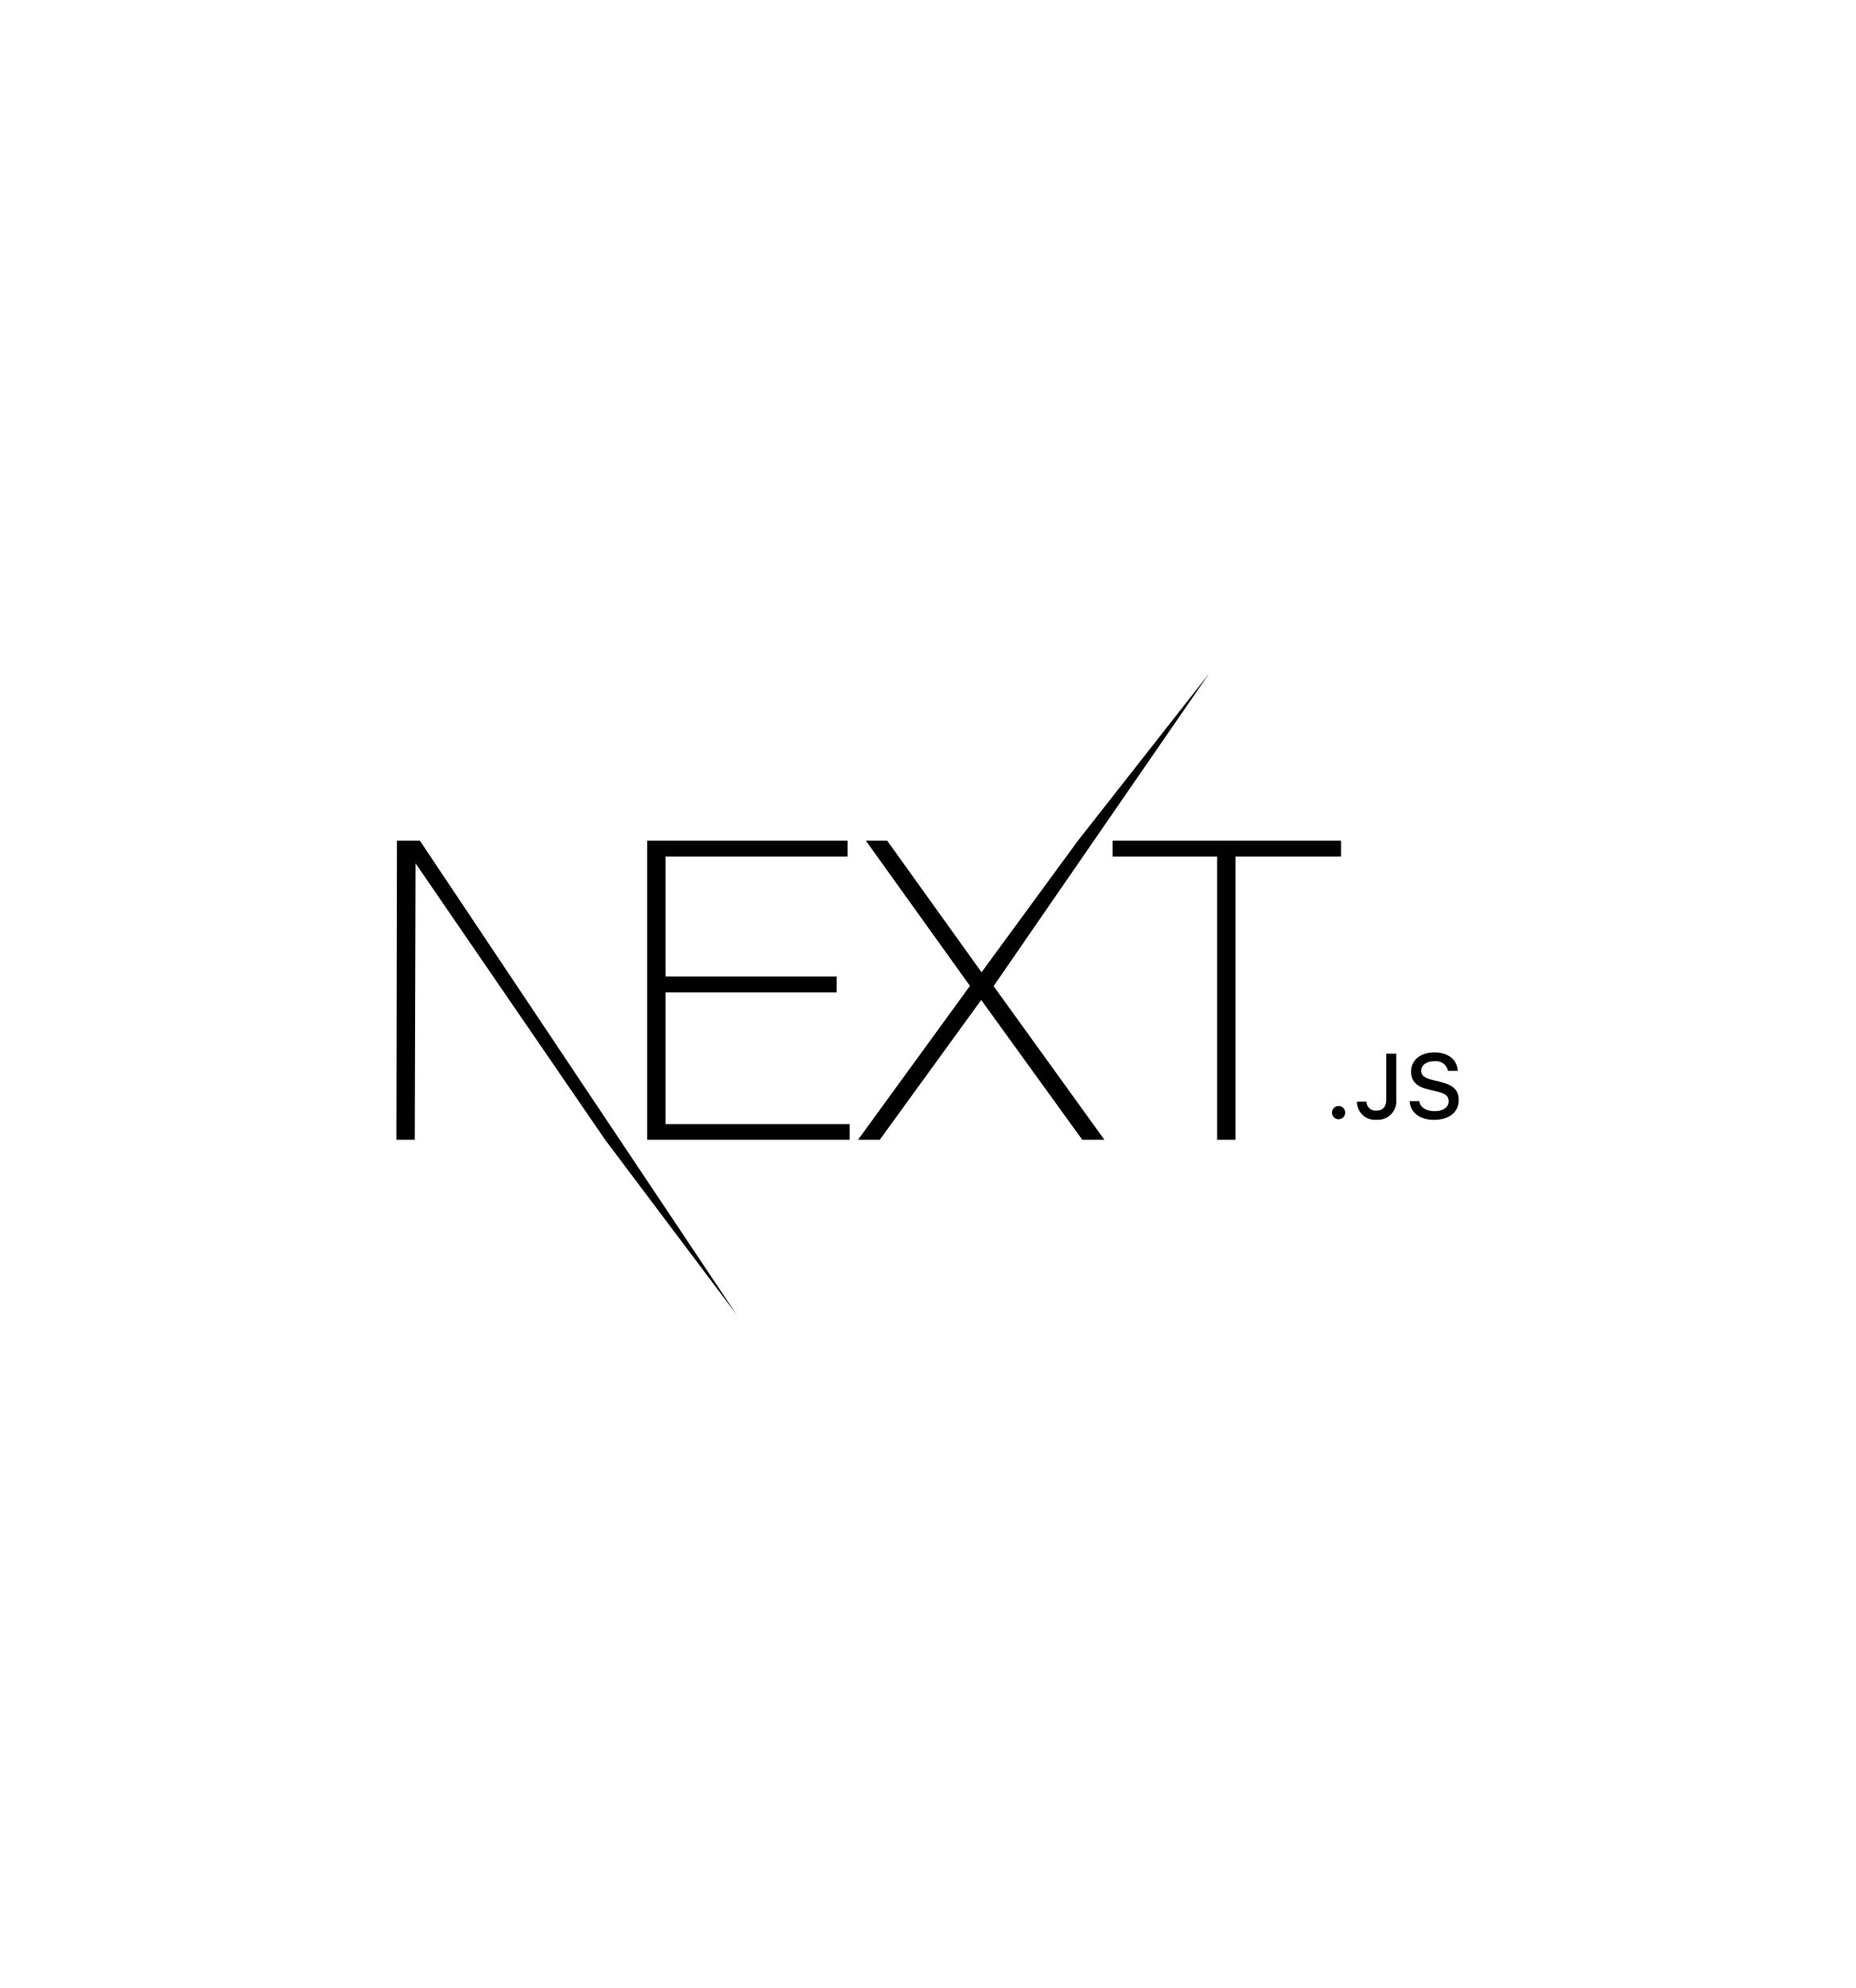
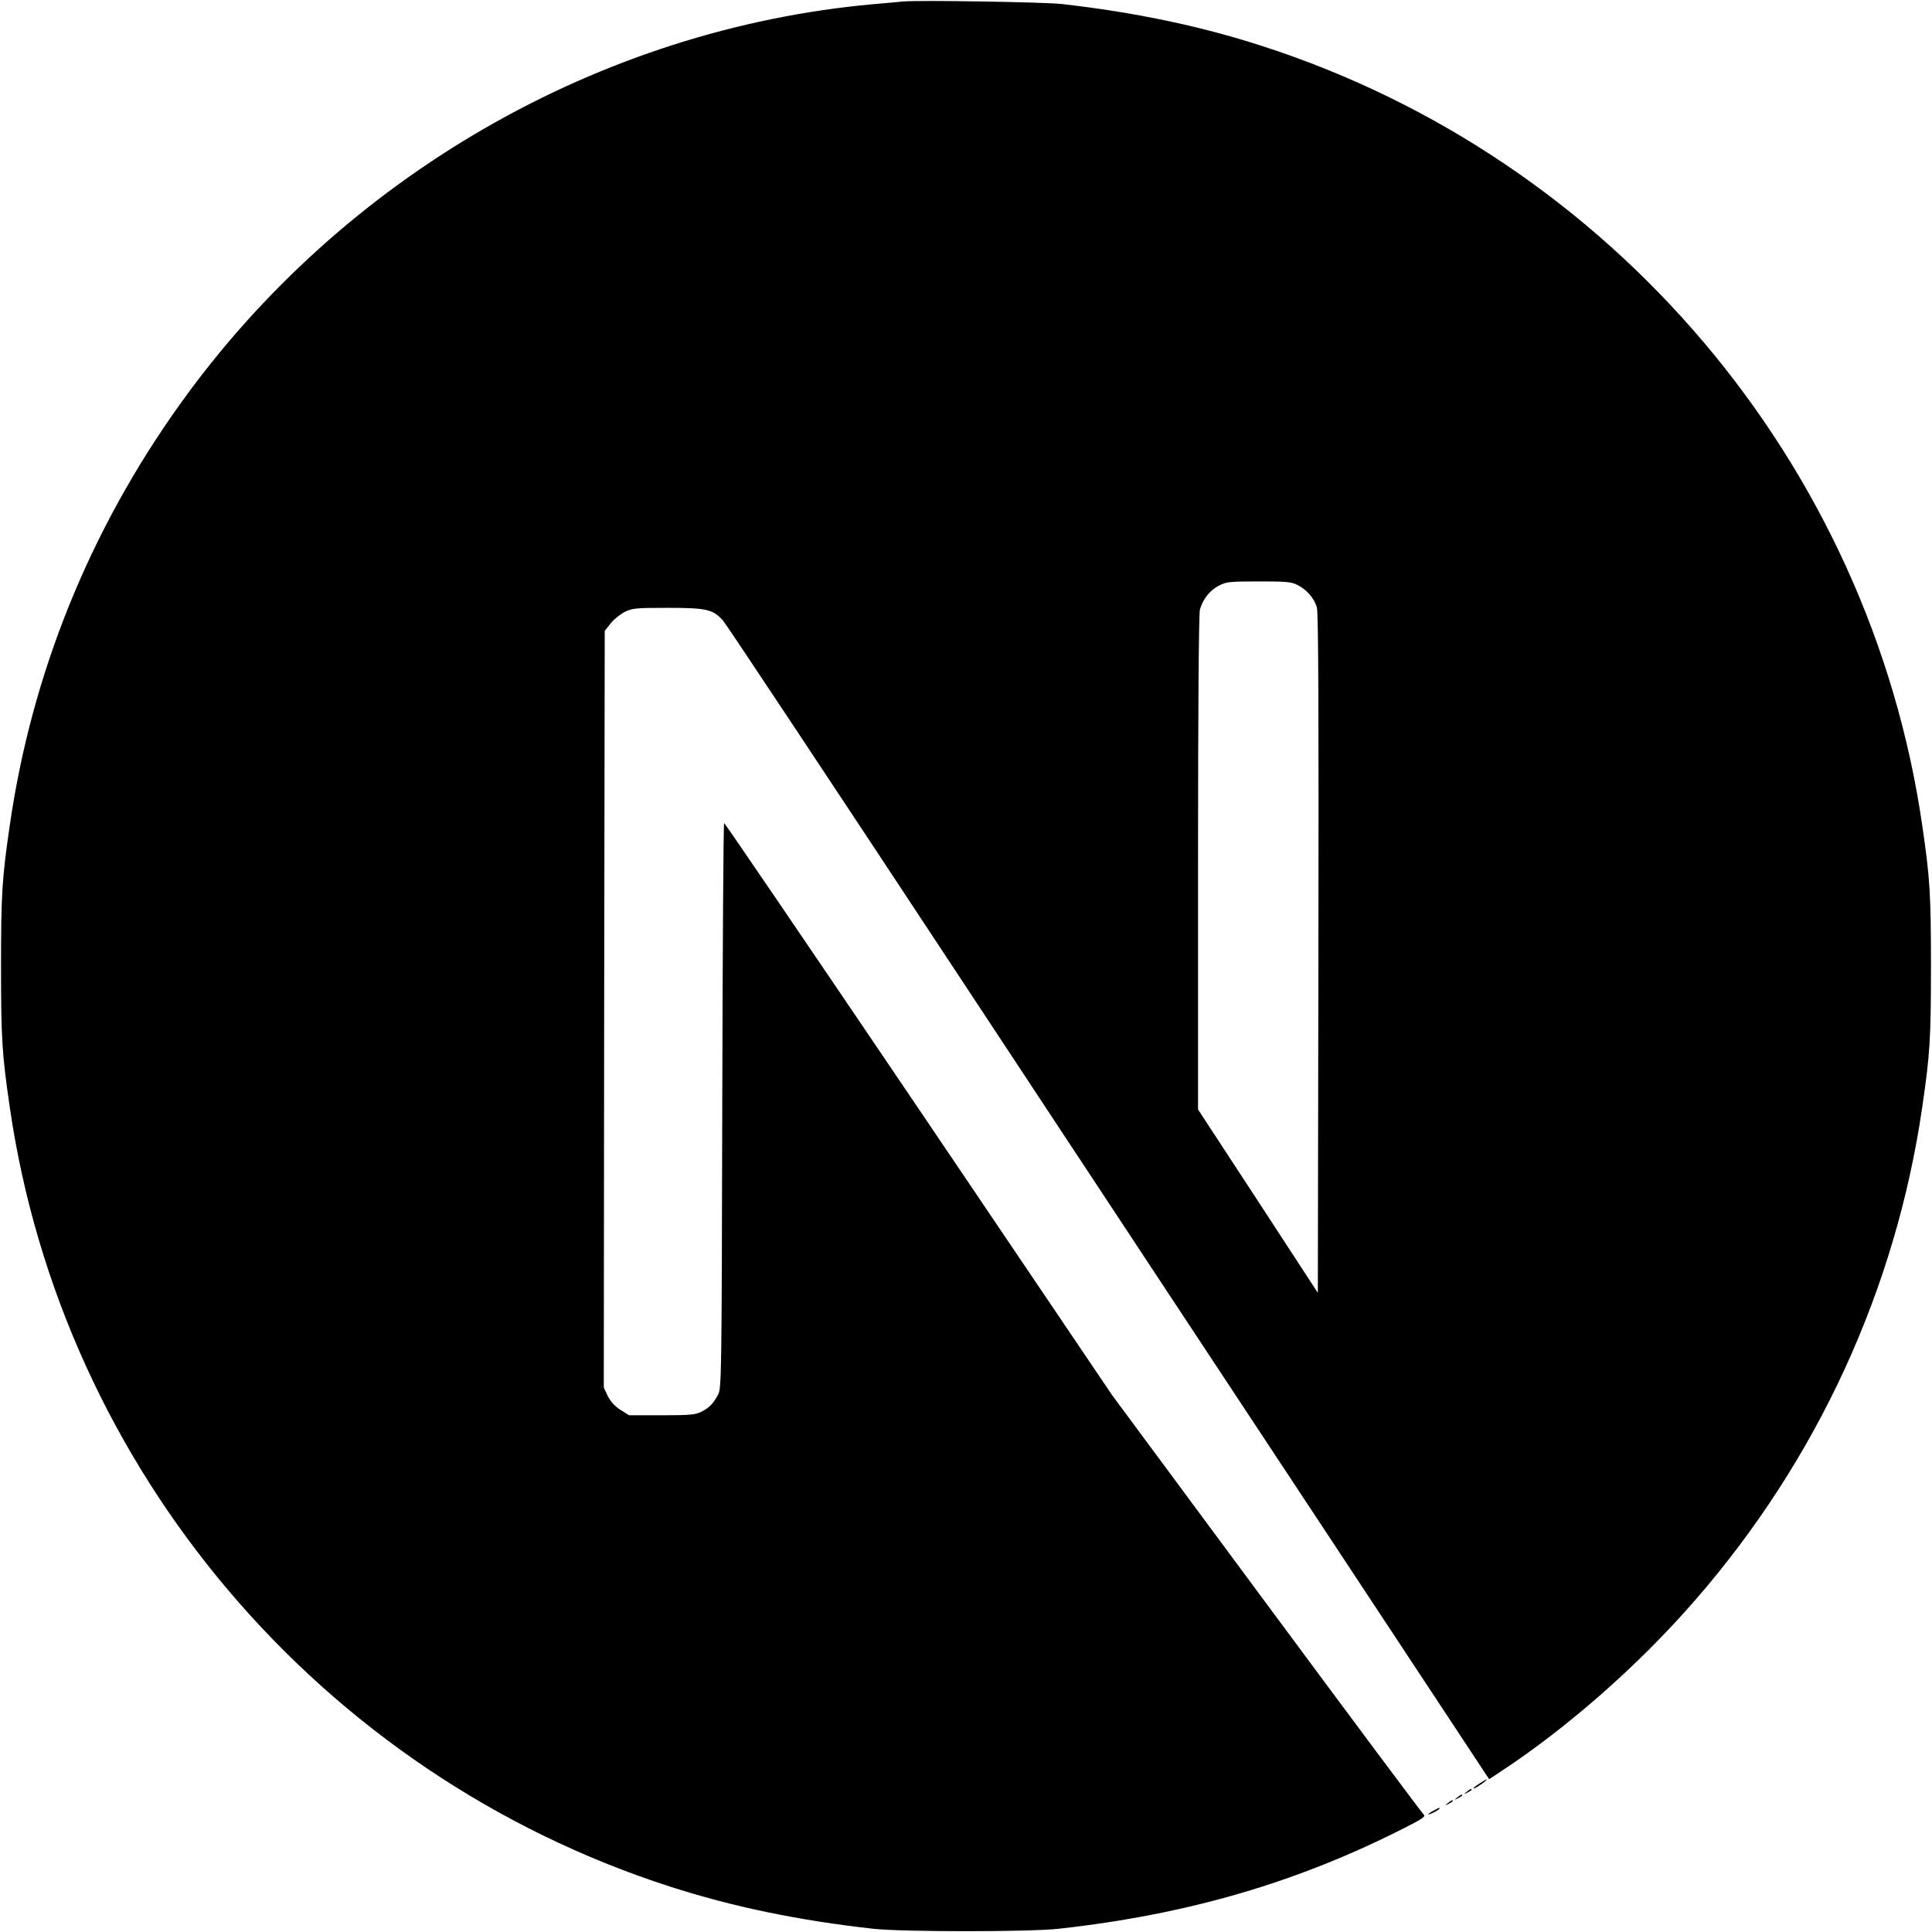
- <svg xmlns="http://www.w3.org/2000/svg" id="Layer_1" data-name="Layer 1" viewBox="0 0 280 300">
-   <defs>
-     <style>.cls-1{fill:#010101;}</style>
-   </defs>
-   <path class="cls-1" d="M97.66,126.86H127.9v2.4H100.43v18.1h25.83v2.4H100.43v19.87h27.79V172H97.66Zm33,0h3.22l14.24,19.86,14.55-19.86,19.8-25.23-32.53,47.18L166.66,172h-3.34L148.07,150.9,132.76,172h-3.28l16.89-23.22Zm37.24,2.4v-2.4h34.47v2.4H186.44V172h-2.77V129.26Zm-108-2.4h3.46l47.79,71.51L91.32,172,62.71,130.28,62.59,172H59.82ZM202,168.9a1,1,0,0,1,0-2,1,1,0,0,1,0,2Zm2.73-2.65h1.48a1.36,1.36,0,0,0,1.47,1.35c1,0,1.51-.58,1.51-1.67V159h1.51v6.9a2.79,2.79,0,0,1-3,3.08A2.71,2.71,0,0,1,204.77,166.25Zm7.95-.08h1.5c.12.92,1,1.51,2.33,1.51s2.1-.63,2.1-1.49-.56-1.19-1.85-1.5l-1.26-.3c-1.76-.41-2.56-1.26-2.56-2.69,0-1.74,1.42-2.89,3.54-2.89s3.42,1.15,3.51,2.79h-1.47a1.86,1.86,0,0,0-2.06-1.46c-1.19,0-2,.58-2,1.45,0,.7.51,1.1,1.78,1.4l1.07.26c2,.46,2.82,1.28,2.82,2.74,0,1.86-1.44,3-3.75,3C214.28,169,212.83,167.91,212.72,166.17Z" />
+ <svg xmlns="http://www.w3.org/2000/svg" height="1024pt" viewBox=".5 -.2 1023 1024.1" width="1024pt">
+   <path d="m478.5.6c-2.2.2-9.2.9-15.5 1.4-145.3 13.1-281.4 91.5-367.6 212-48 67-78.7 143-90.3 223.5-4.1 28.1-4.6 36.4-4.6 74.5s.5 46.4 4.6 74.5c27.8 192.1 164.5 353.5 349.9 413.3 33.2 10.7 68.2 18 108 22.4 15.5 1.7 82.5 1.7 98 0 68.7-7.6 126.9-24.6 184.3-53.9 8.8-4.5 10.5-5.7 9.3-6.7-.8-.6-38.3-50.9-83.3-111.7l-81.8-110.5-102.5-151.7c-56.4-83.4-102.8-151.6-103.2-151.6-.4-.1-.8 67.3-1 149.6-.3 144.1-.4 149.9-2.2 153.3-2.6 4.9-4.6 6.9-8.8 9.1-3.2 1.6-6 1.9-21.1 1.9h-17.3l-4.6-2.9c-3-1.9-5.2-4.4-6.7-7.3l-2.1-4.5.2-200.5.3-200.6 3.1-3.9c1.6-2.1 5-4.8 7.4-6.1 4.1-2 5.7-2.2 23-2.2 20.4 0 23.8.8 29.1 6.6 1.5 1.6 57 85.2 123.4 185.9s157.2 238.2 201.8 305.7l81 122.7 4.1-2.7c36.3-23.6 74.7-57.2 105.1-92.2 64.7-74.3 106.4-164.9 120.4-261.5 4.1-28.1 4.6-36.4 4.6-74.5s-.5-46.4-4.6-74.5c-27.8-192.1-164.5-353.5-349.9-413.3-32.7-10.6-67.5-17.9-106.5-22.3-9.6-1-75.7-2.1-84-1.3zm209.4 309.4c4.8 2.4 8.7 7 10.1 11.8.8 2.6 1 58.2.8 183.5l-.3 179.8-31.7-48.6-31.8-48.6v-130.7c0-84.5.4-132 1-134.3 1.6-5.6 5.1-10 9.9-12.6 4.1-2.1 5.6-2.3 21.3-2.3 14.8 0 17.4.2 20.7 2z" />
+   <path d="m784.3 945.1c-3.5 2.2-4.6 3.7-1.5 2 2.2-1.3 5.8-4 5.2-4.1-.3 0-2 1-3.7 2.1zm-6.9 4.5c-1.8 1.4-1.8 1.5.4.4 1.2-.6 2.2-1.3 2.2-1.5 0-.8-.5-.6-2.6 1.1zm-5 3c-1.8 1.4-1.8 1.5.4.4 1.2-.6 2.2-1.3 2.2-1.5 0-.8-.5-.6-2.6 1.1zm-5 3c-1.8 1.4-1.8 1.5.4.4 1.2-.6 2.2-1.3 2.2-1.5 0-.8-.5-.6-2.6 1.1zm-7.6 4c-3.8 2-3.6 2.8.2.9 1.7-.9 3-1.8 3-2 0-.7-.1-.6-3.2 1.1z" />
</svg>
